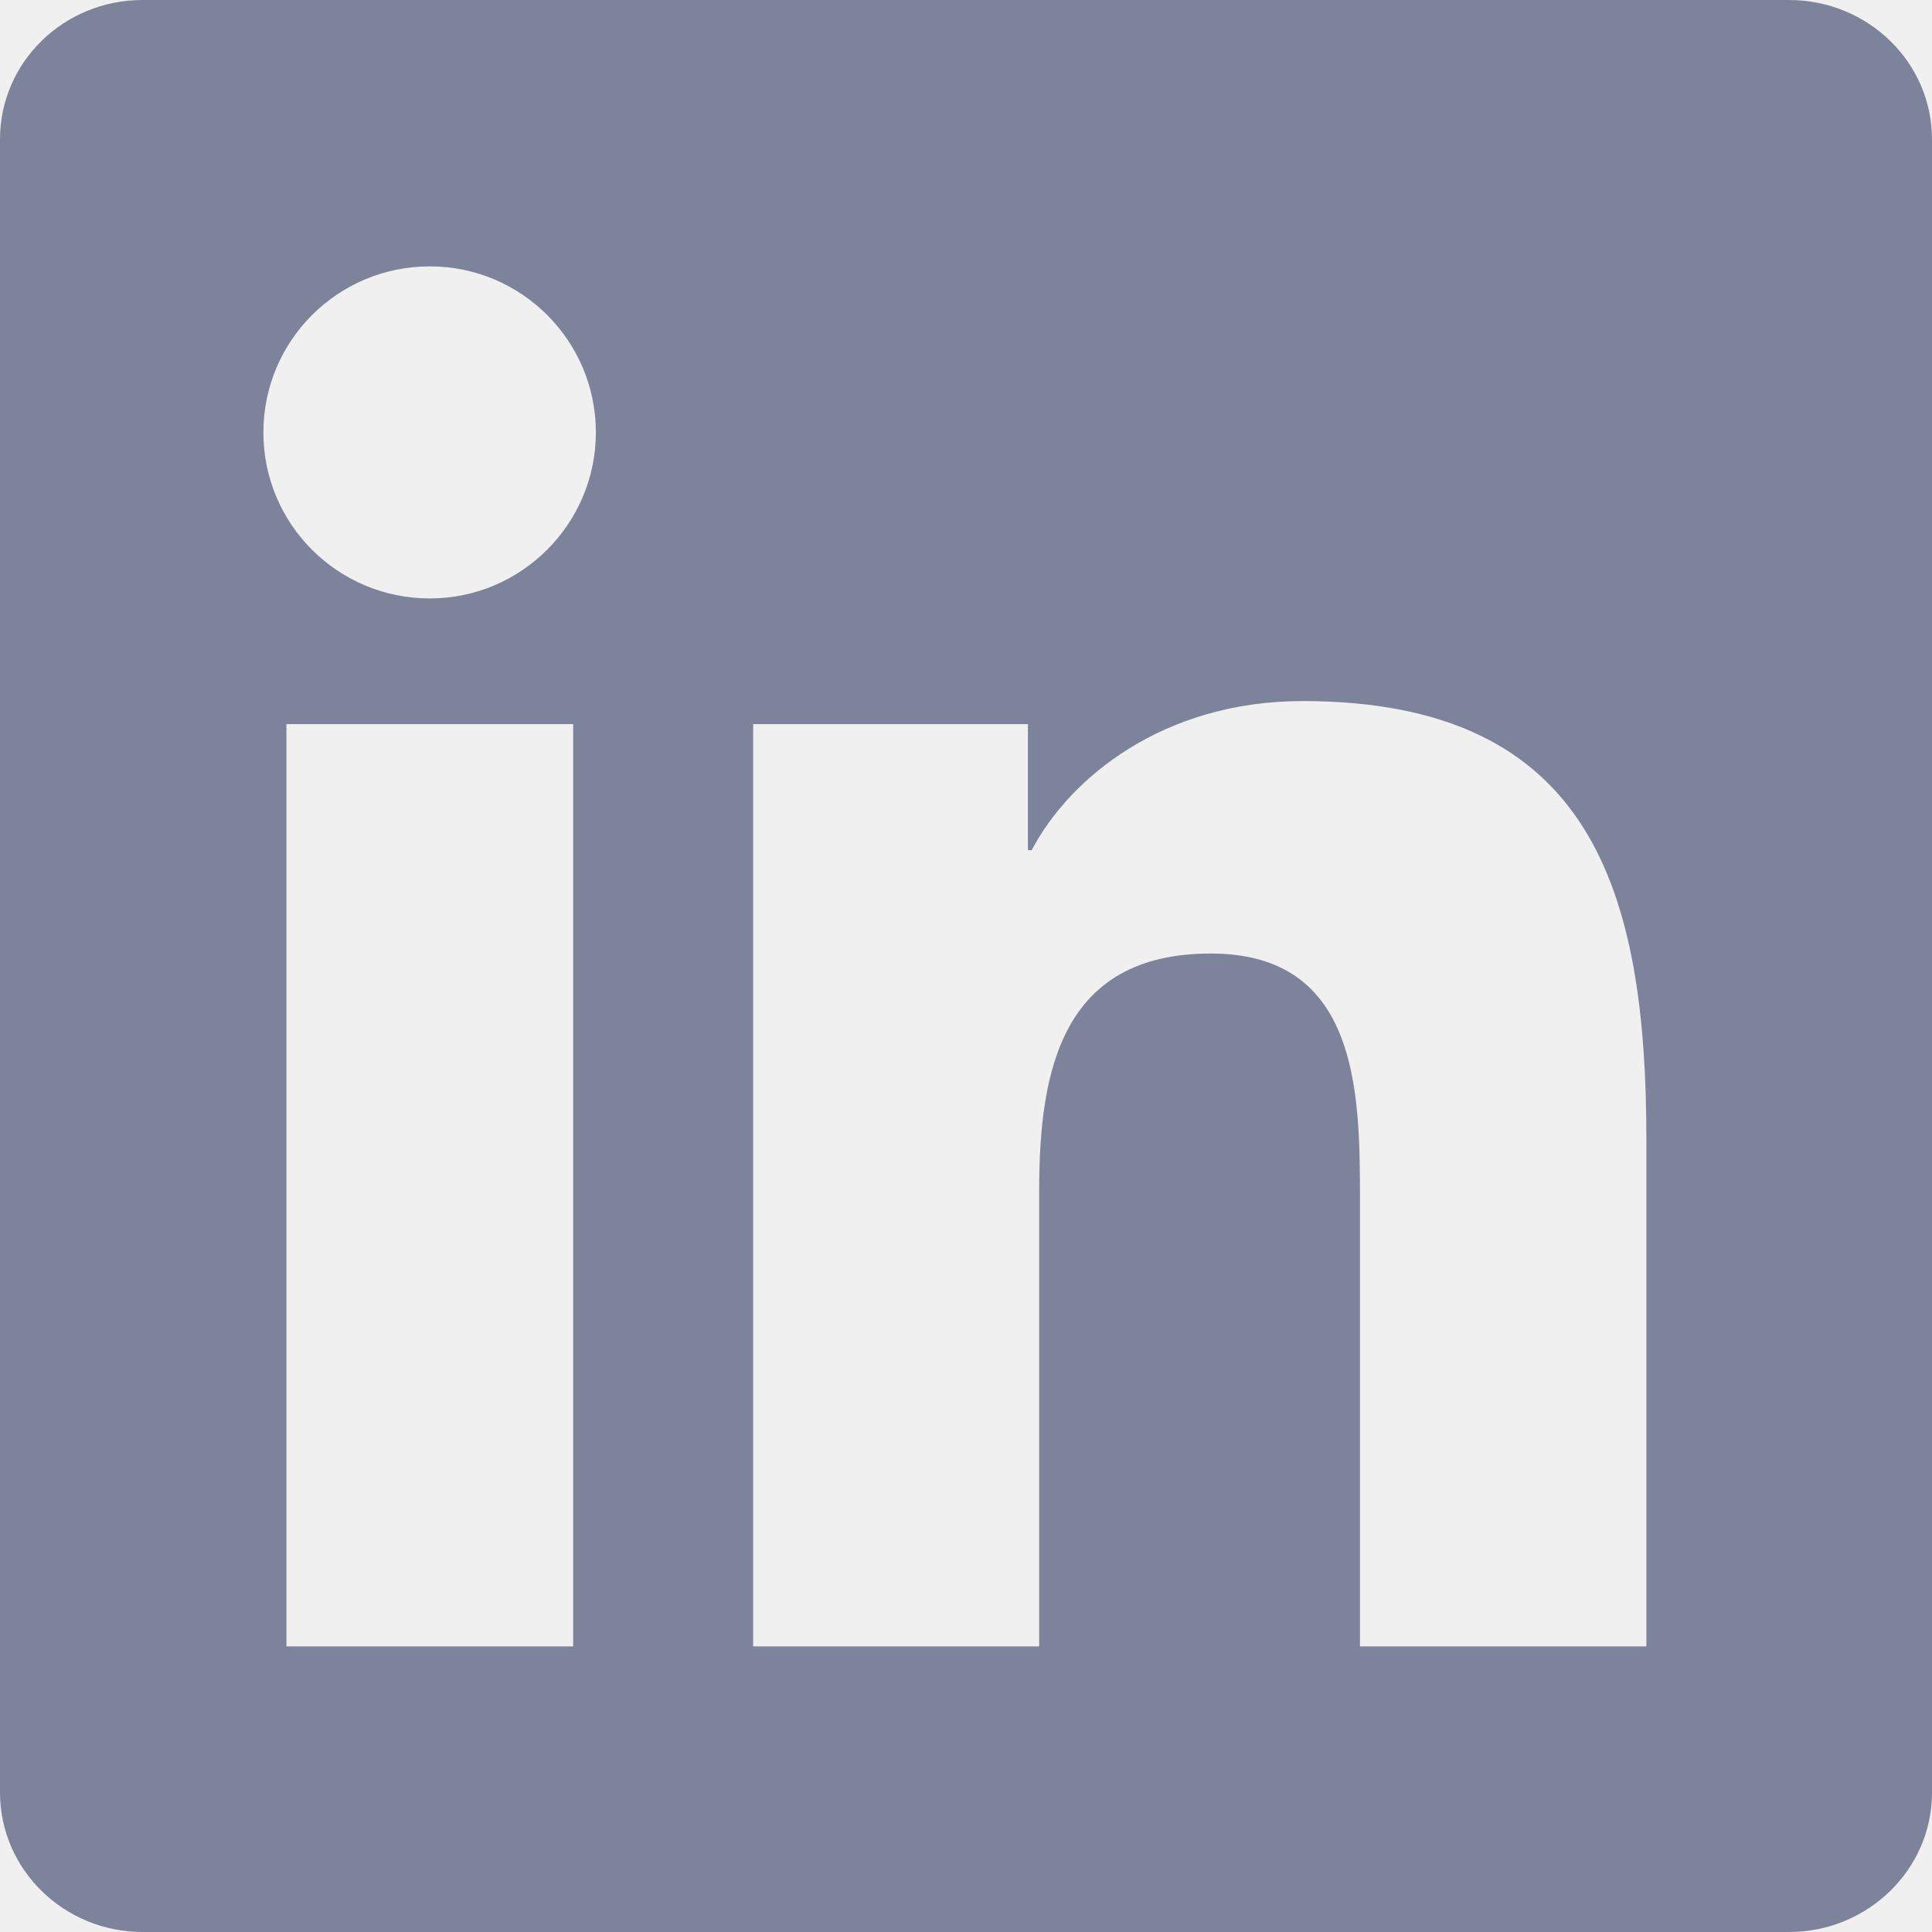
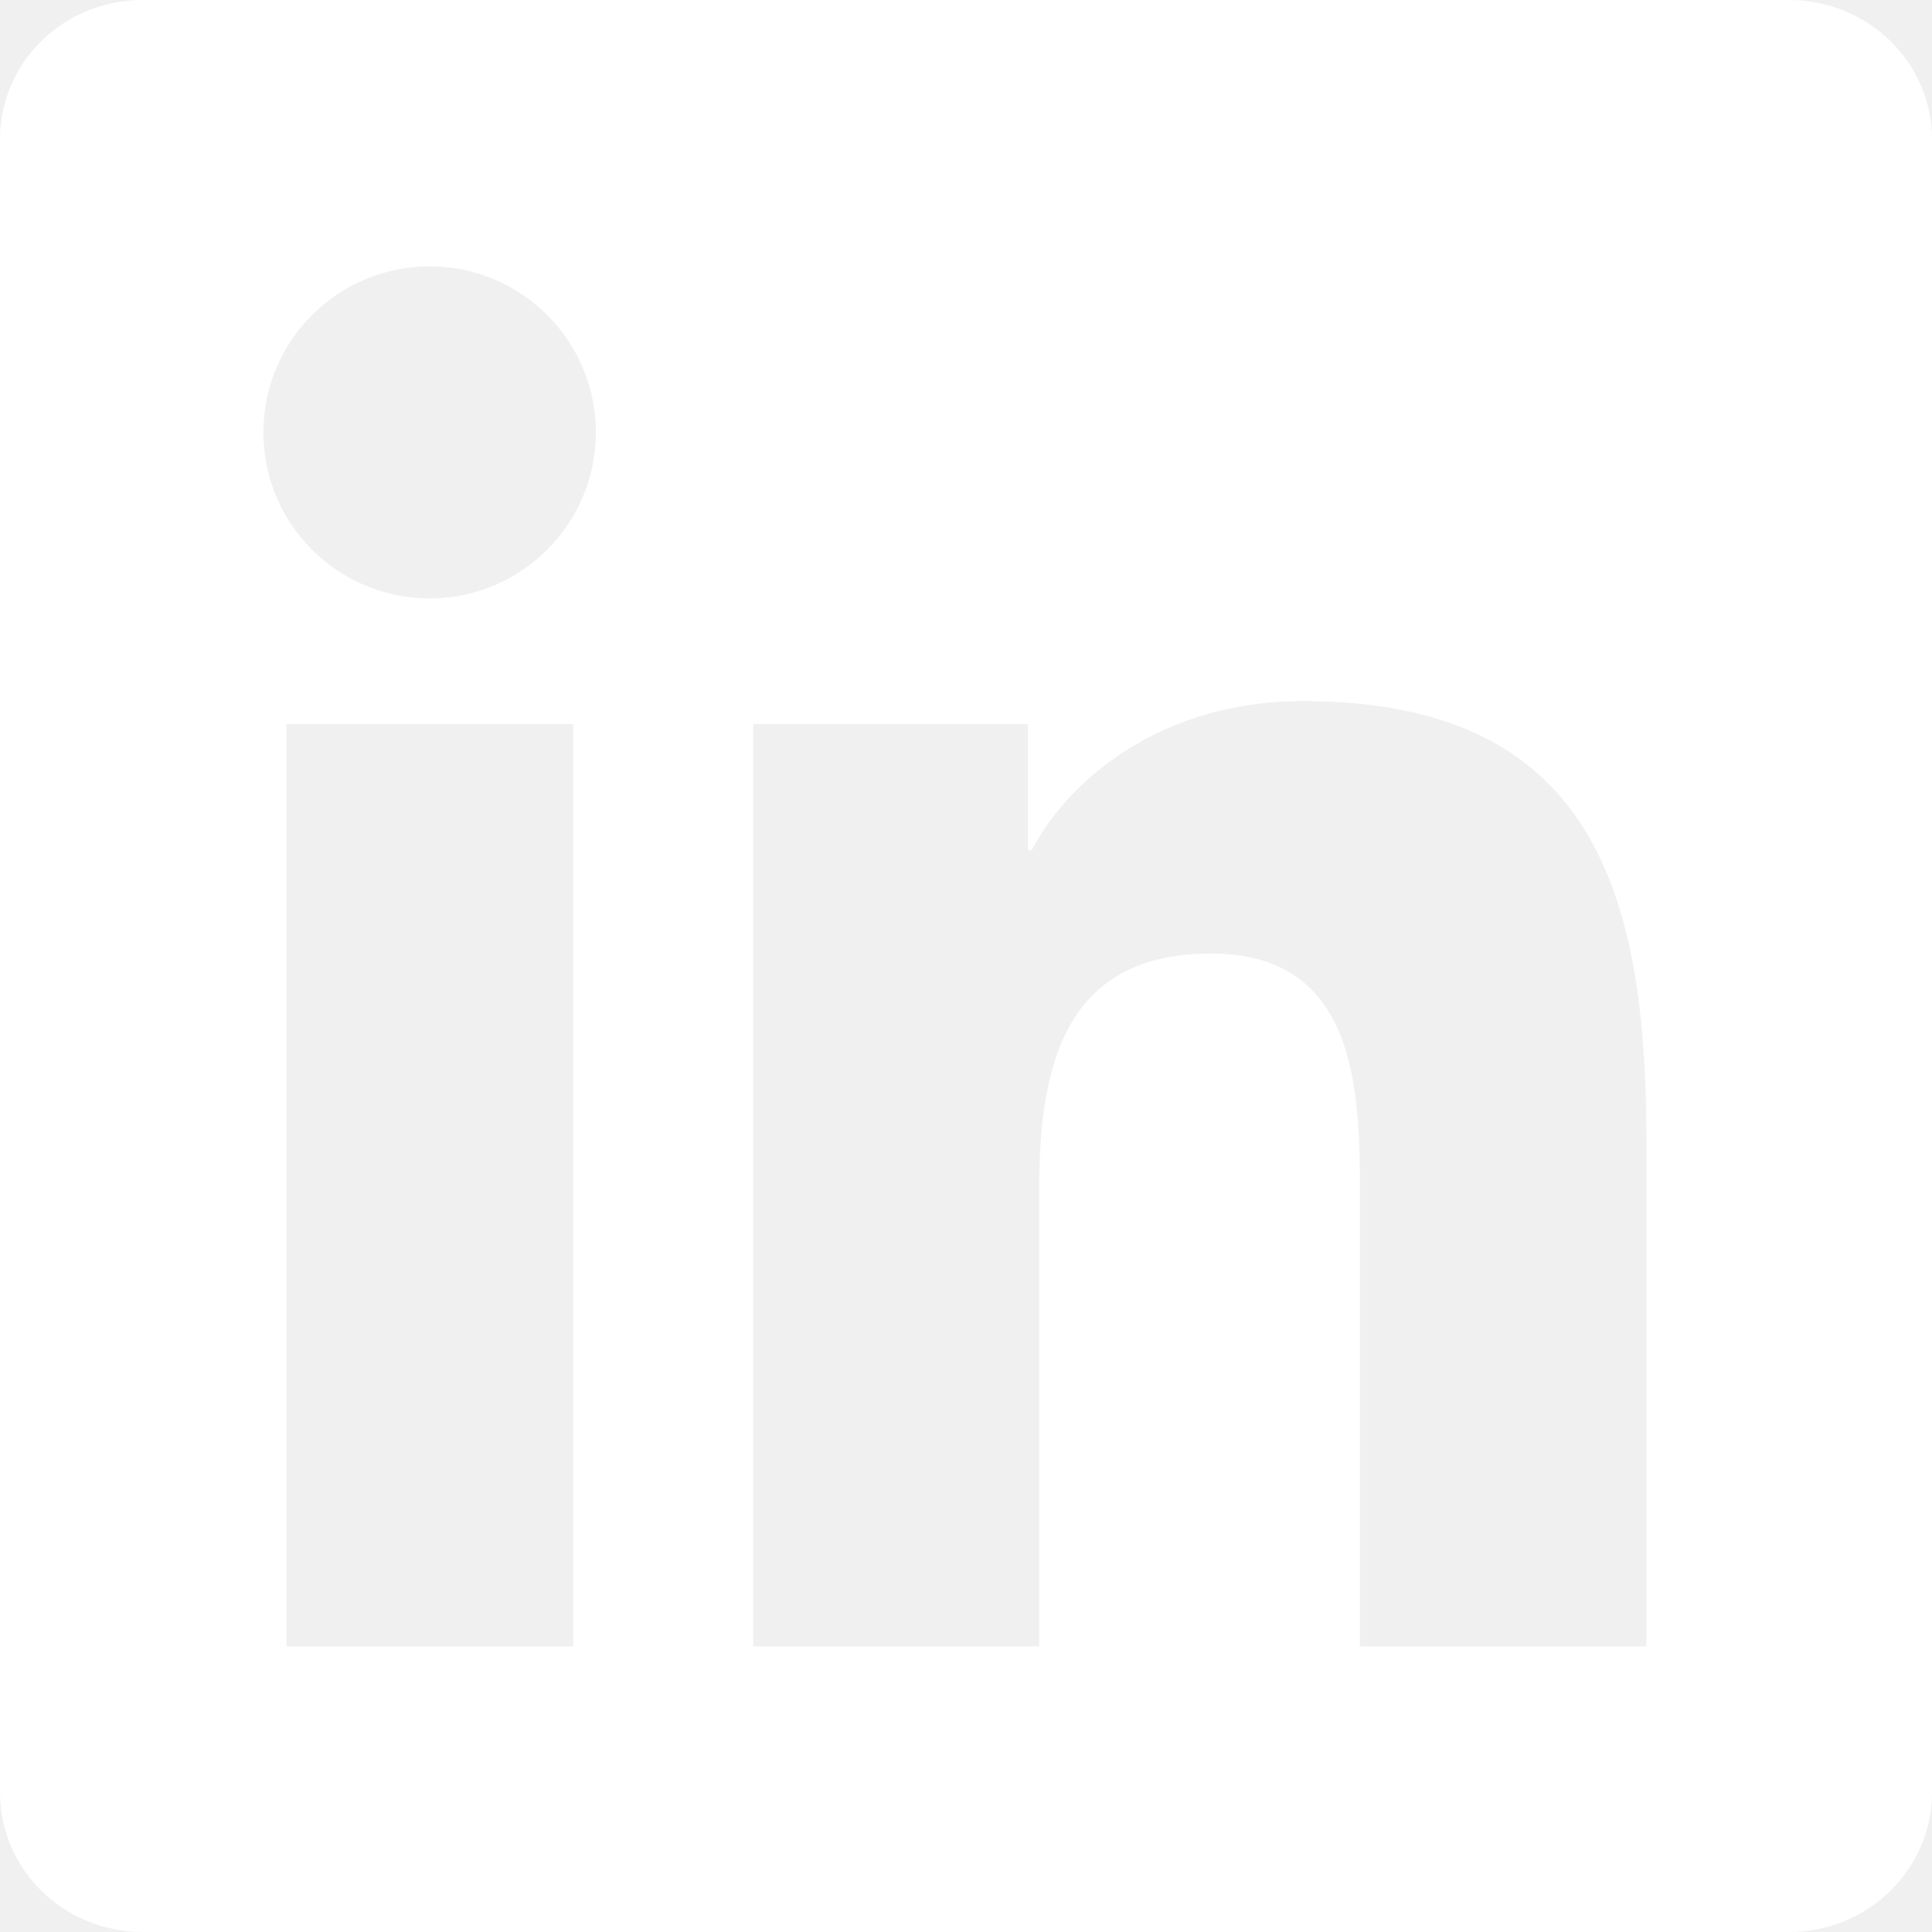
<svg xmlns="http://www.w3.org/2000/svg" width="24" height="24" viewBox="0 0 24 24" fill="none">
-   <path d="M22.223 0H1.772C0.792 0 0 0.773 0 1.73V22.266C0 23.222 0.792 24 1.772 24H22.223C23.203 24 24 23.222 24 22.27V1.73C24 0.773 23.203 0 22.223 0ZM7.12 20.452H3.558V8.995H7.12V20.452ZM5.339 7.434C4.195 7.434 3.272 6.511 3.272 5.372C3.272 4.233 4.195 3.309 5.339 3.309C6.478 3.309 7.402 4.233 7.402 5.372C7.402 6.506 6.478 7.434 5.339 7.434ZM20.452 20.452H16.894V14.883C16.894 13.556 16.87 11.845 15.042 11.845C13.191 11.845 12.909 13.294 12.909 14.789V20.452H9.356V8.995H12.769V10.561H12.816C13.289 9.661 14.452 8.709 16.181 8.709C19.786 8.709 20.452 11.081 20.452 14.166V20.452Z" fill="#091747" fill-opacity="0.5" />
+   <path d="M22.223 0H1.772C0.792 0 0 0.773 0 1.73V22.266C0 23.222 0.792 24 1.772 24H22.223C23.203 24 24 23.222 24 22.27V1.73C24 0.773 23.203 0 22.223 0ZM7.12 20.452H3.558V8.995H7.12V20.452ZM5.339 7.434C4.195 7.434 3.272 6.511 3.272 5.372C3.272 4.233 4.195 3.309 5.339 3.309C6.478 3.309 7.402 4.233 7.402 5.372C7.402 6.506 6.478 7.434 5.339 7.434ZM20.452 20.452H16.894V14.883C16.894 13.556 16.87 11.845 15.042 11.845C13.191 11.845 12.909 13.294 12.909 14.789V20.452H9.356V8.995H12.769V10.561H12.816C13.289 9.661 14.452 8.709 16.181 8.709C19.786 8.709 20.452 11.081 20.452 14.166V20.452V20.452Z" fill="white" />
</svg>
